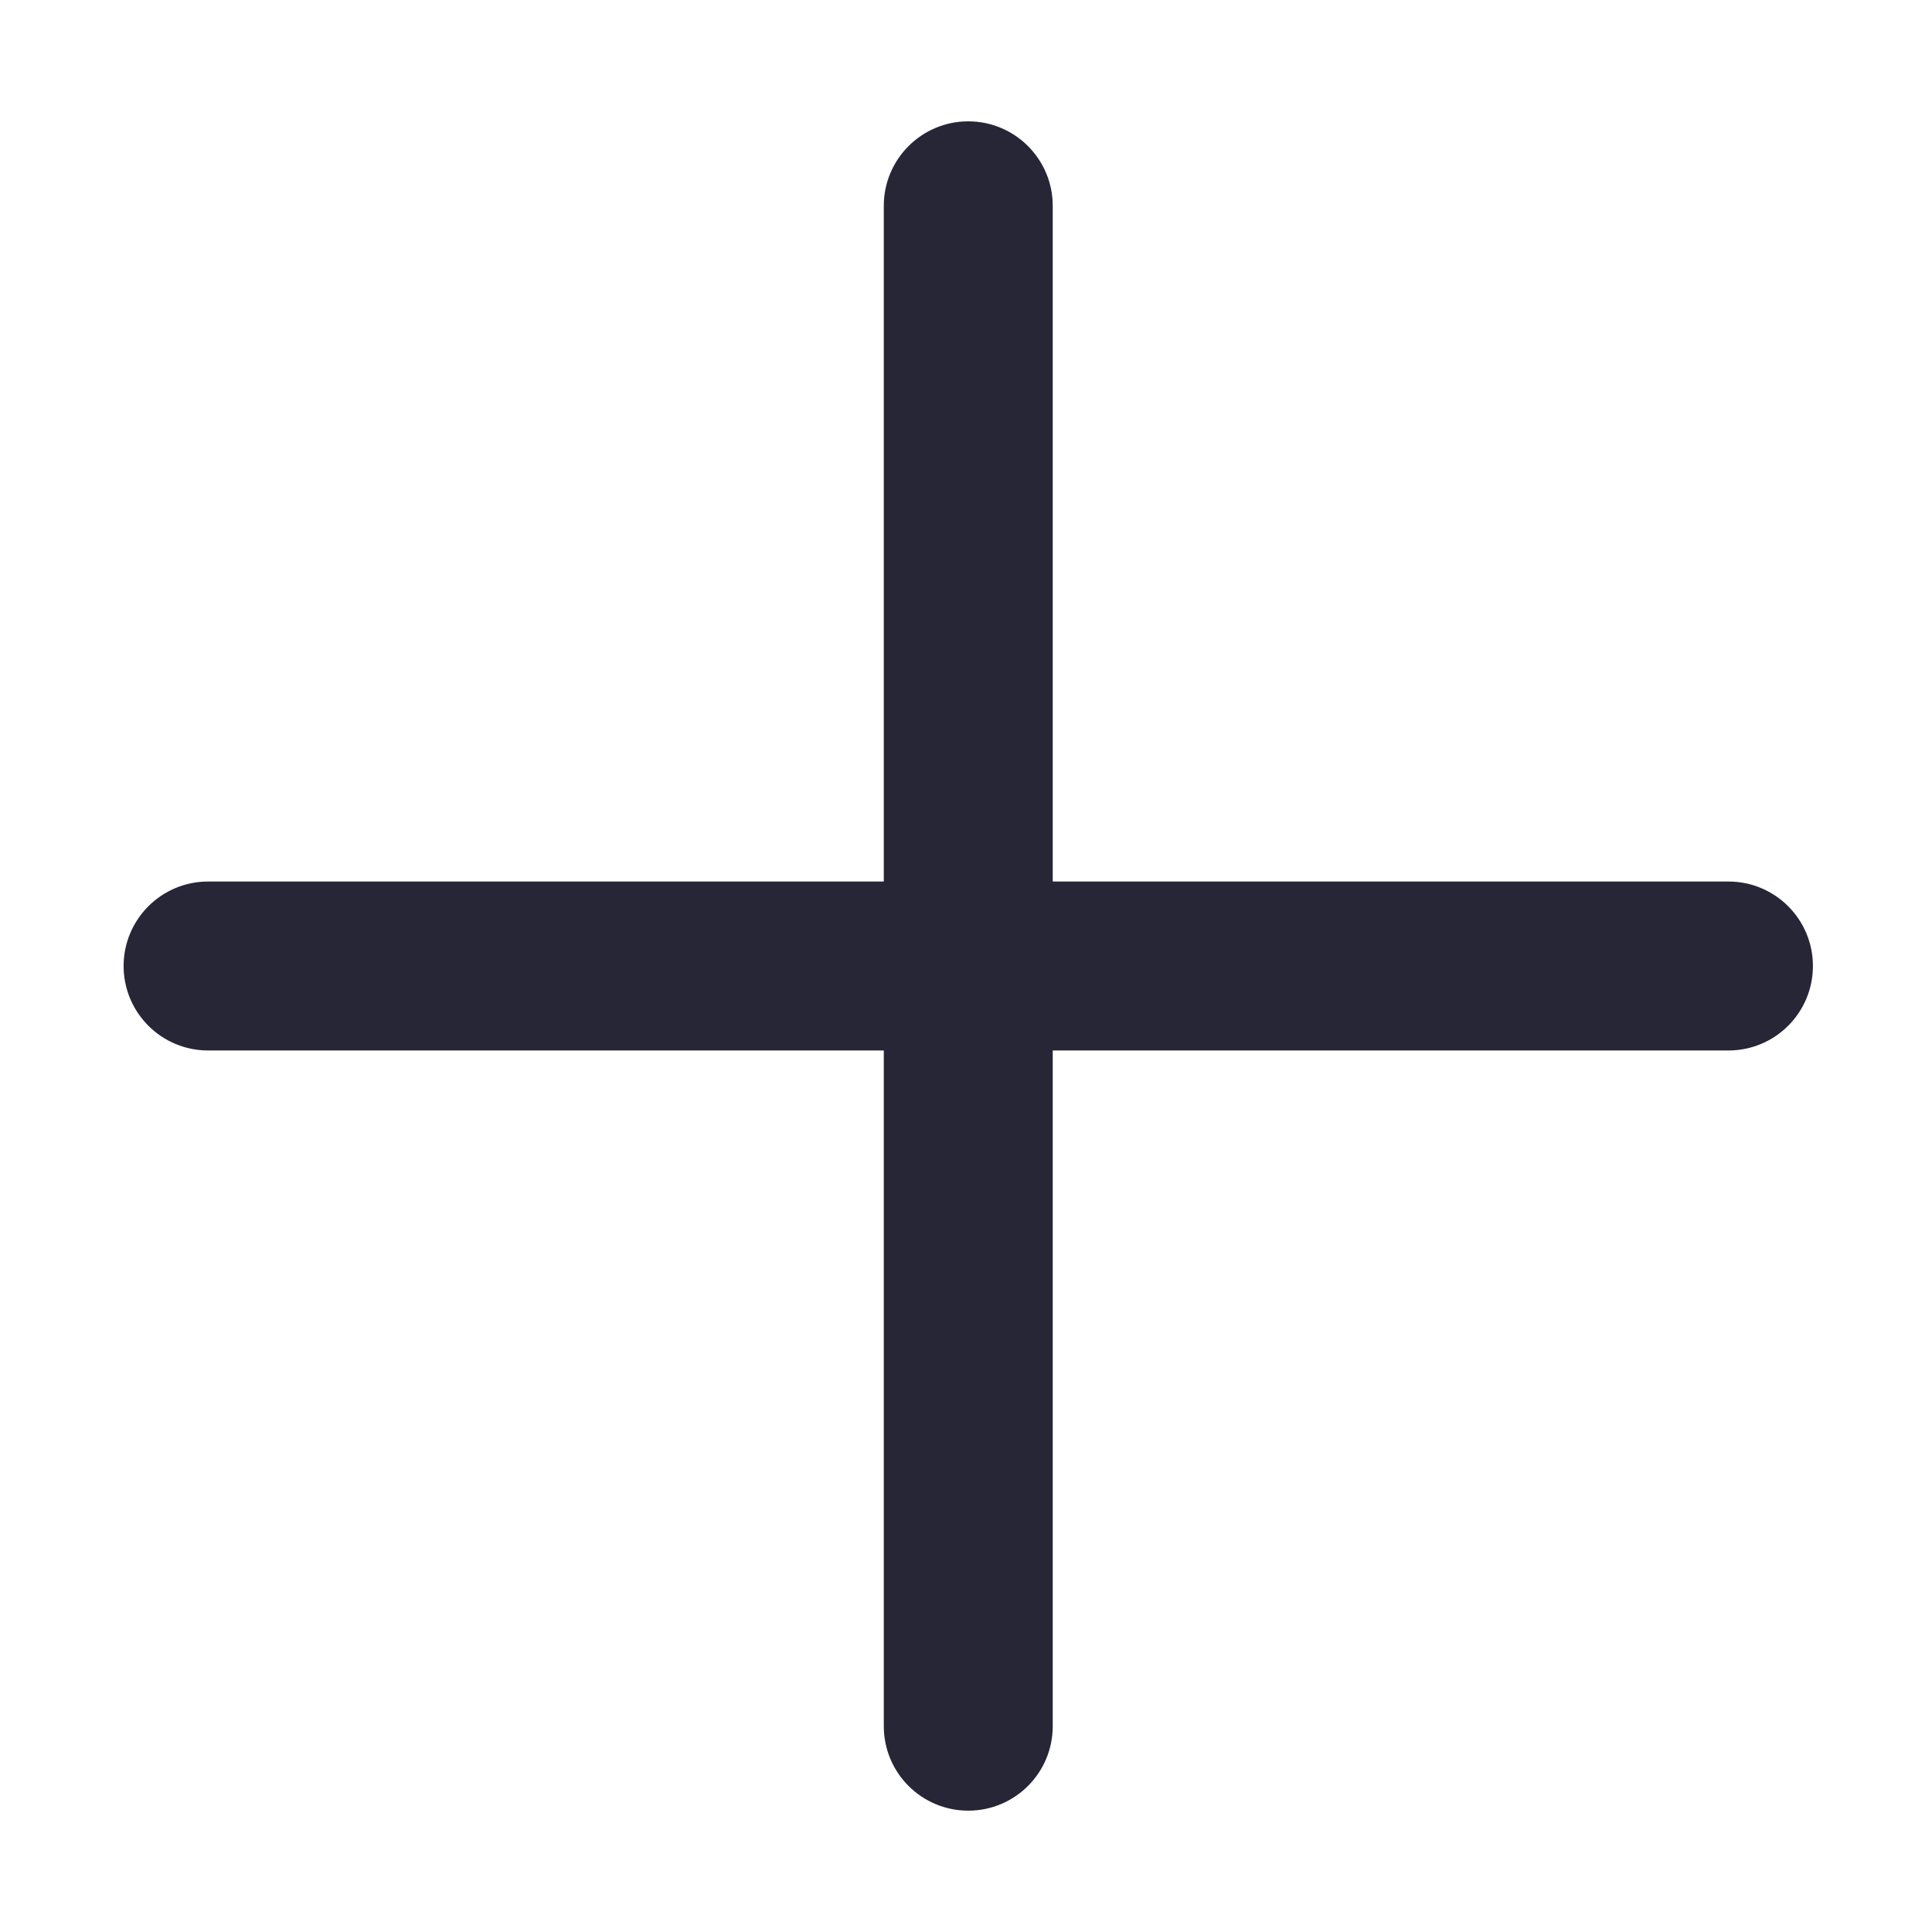
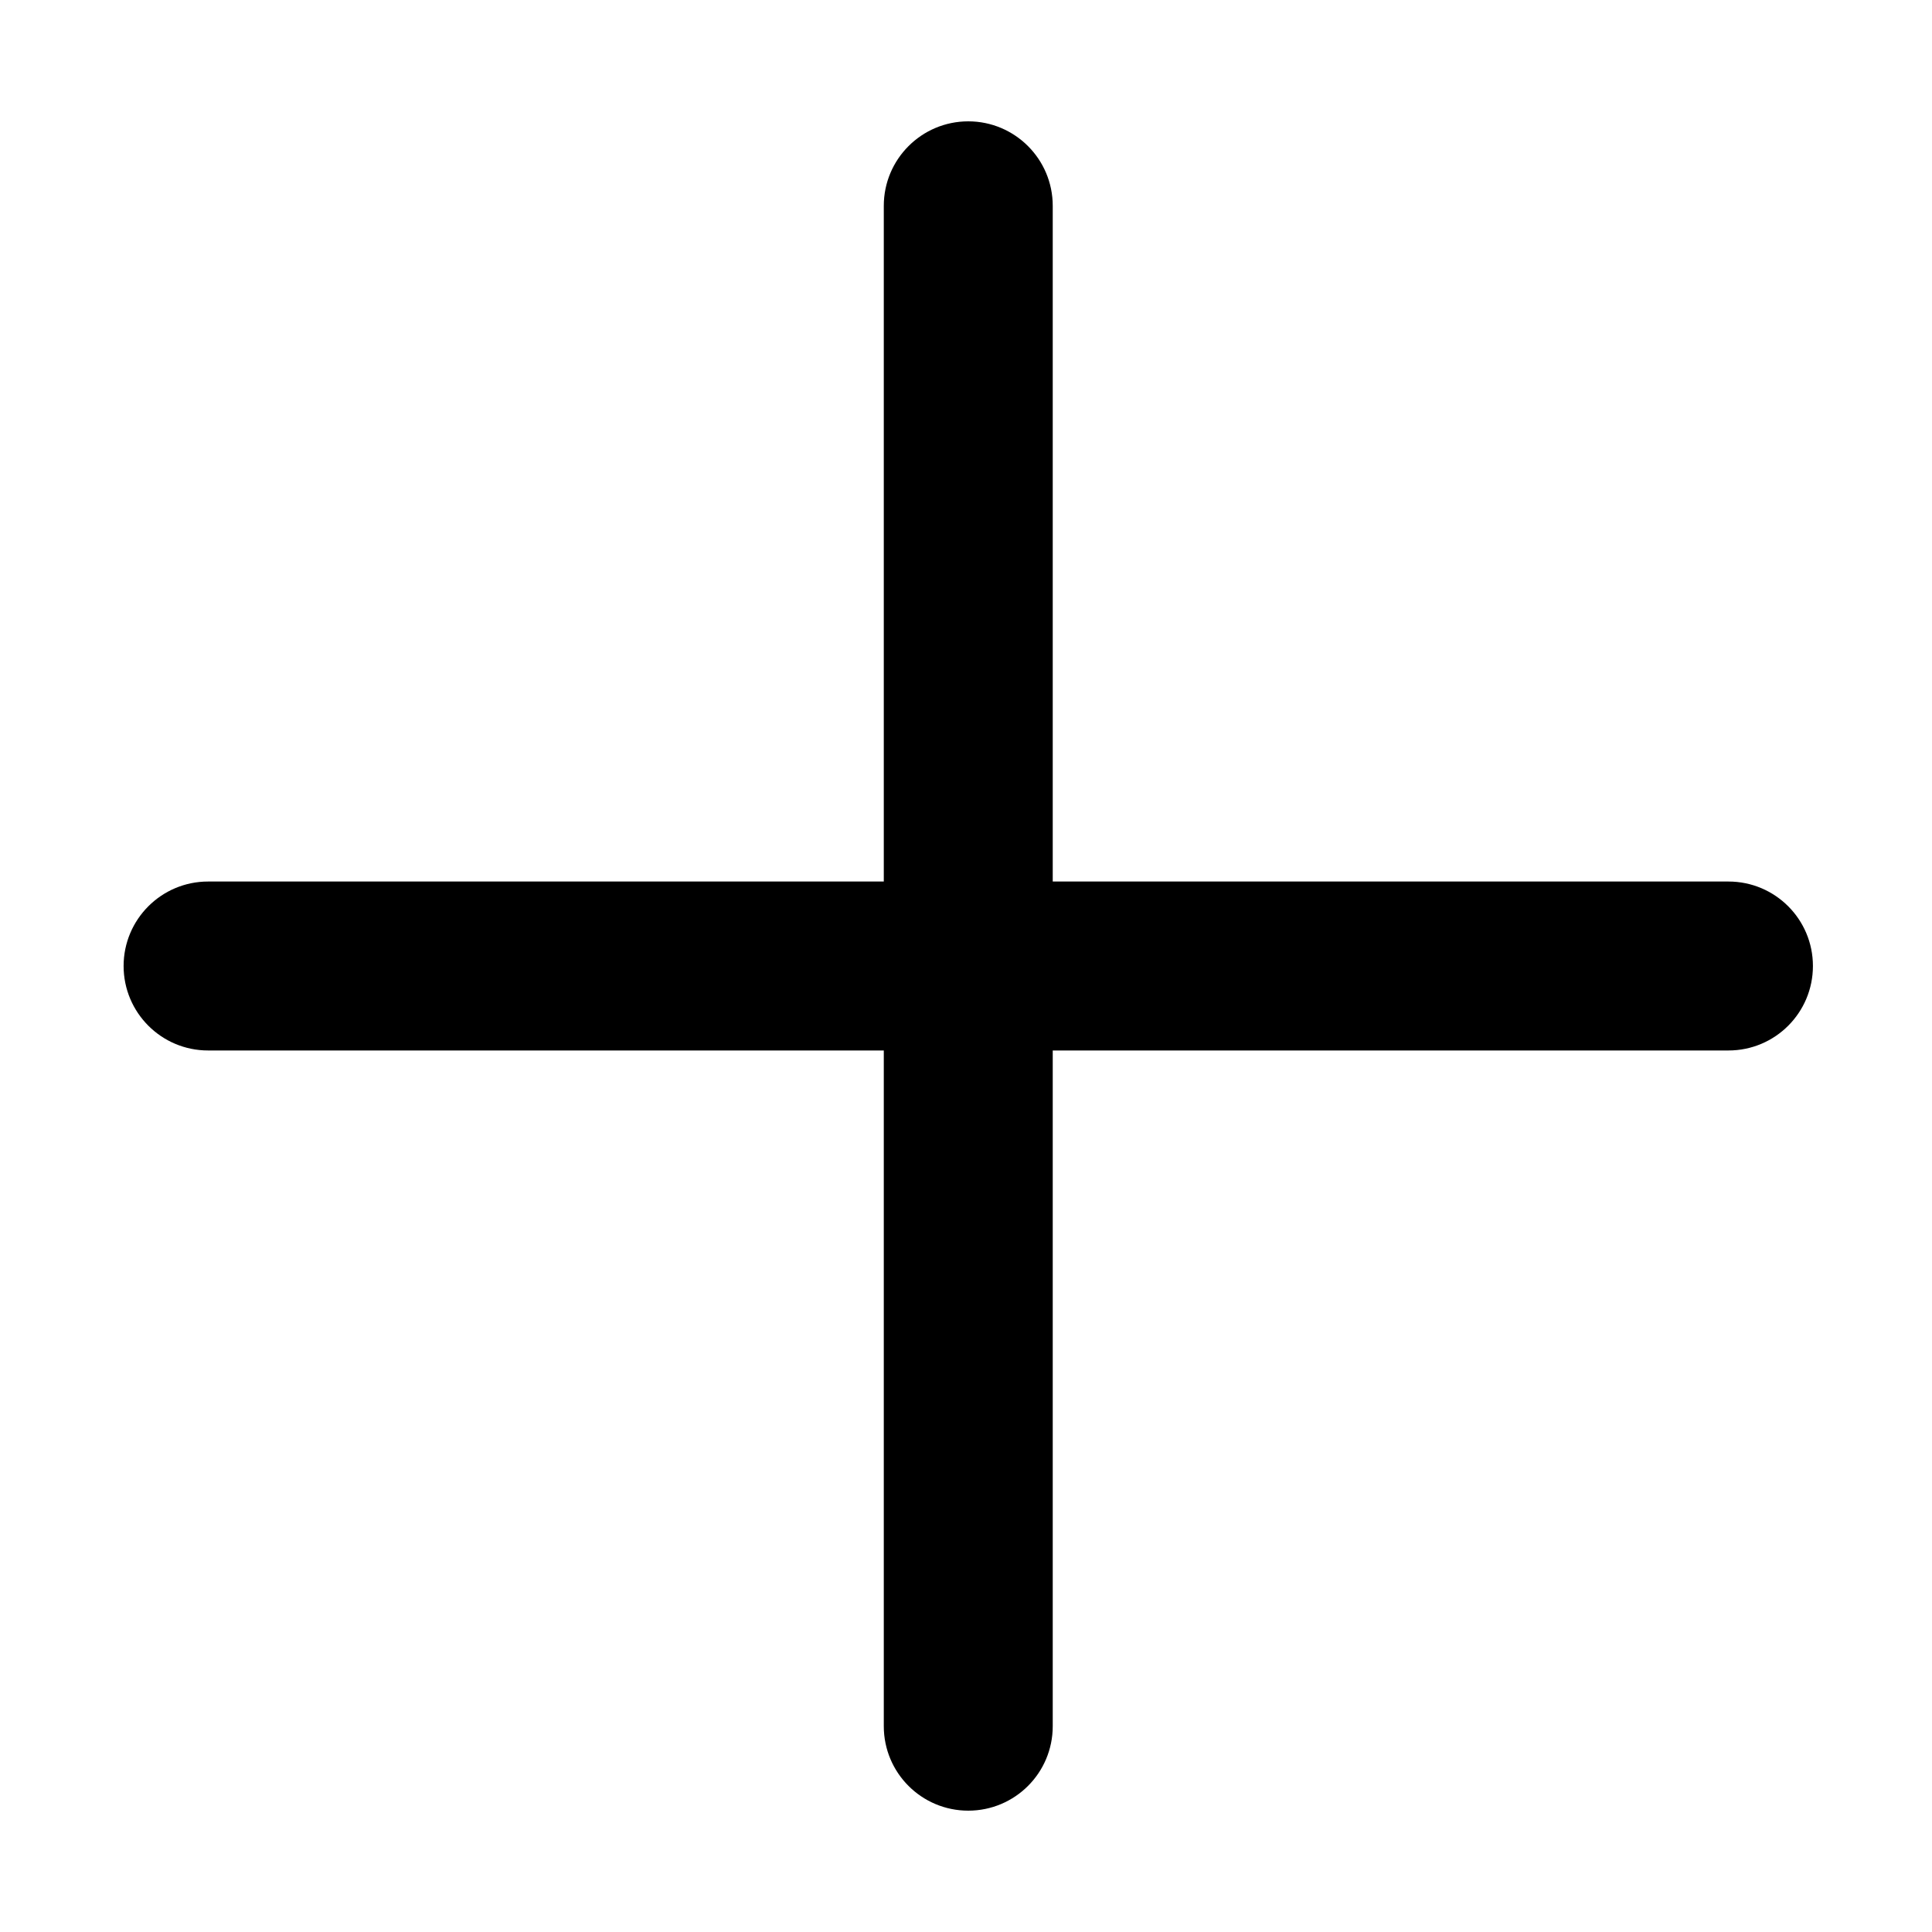
<svg xmlns="http://www.w3.org/2000/svg" t="1678972510696" class="icon" viewBox="0 0 1024 1024" version="1.1" p-id="2772" width="200" height="200">
-   <path d="M916.115 467.228 557.972 467.228 557.972 109.085c0-24.715-20.057-44.772-44.771-44.772-24.716 0-44.773 20.057-44.773 44.772l0 358.143L110.285 467.228c-24.716 0-44.772 20.057-44.772 44.772s20.057 44.773 44.772 44.773l358.143 0 0 358.144c0 24.762 20.057 44.771 44.773 44.771 24.714 0 44.771-20.009 44.771-44.771L557.972 556.773l358.144 0c24.763 0 44.772-20.058 44.772-44.773S940.878 467.228 916.115 467.228L916.115 467.228zM916.115 467.228" fill="#272636" p-id="2773" />
+   <path d="M916.115 467.228 557.972 467.228 557.972 109.085c0-24.715-20.057-44.772-44.771-44.772-24.716 0-44.773 20.057-44.773 44.772l0 358.143L110.285 467.228c-24.716 0-44.772 20.057-44.772 44.772s20.057 44.773 44.772 44.773l358.143 0 0 358.144c0 24.762 20.057 44.771 44.773 44.771 24.714 0 44.771-20.009 44.771-44.771L557.972 556.773l358.144 0c24.763 0 44.772-20.058 44.772-44.773S940.878 467.228 916.115 467.228L916.115 467.228zM916.115 467.228" p-id="2773" />
</svg>
